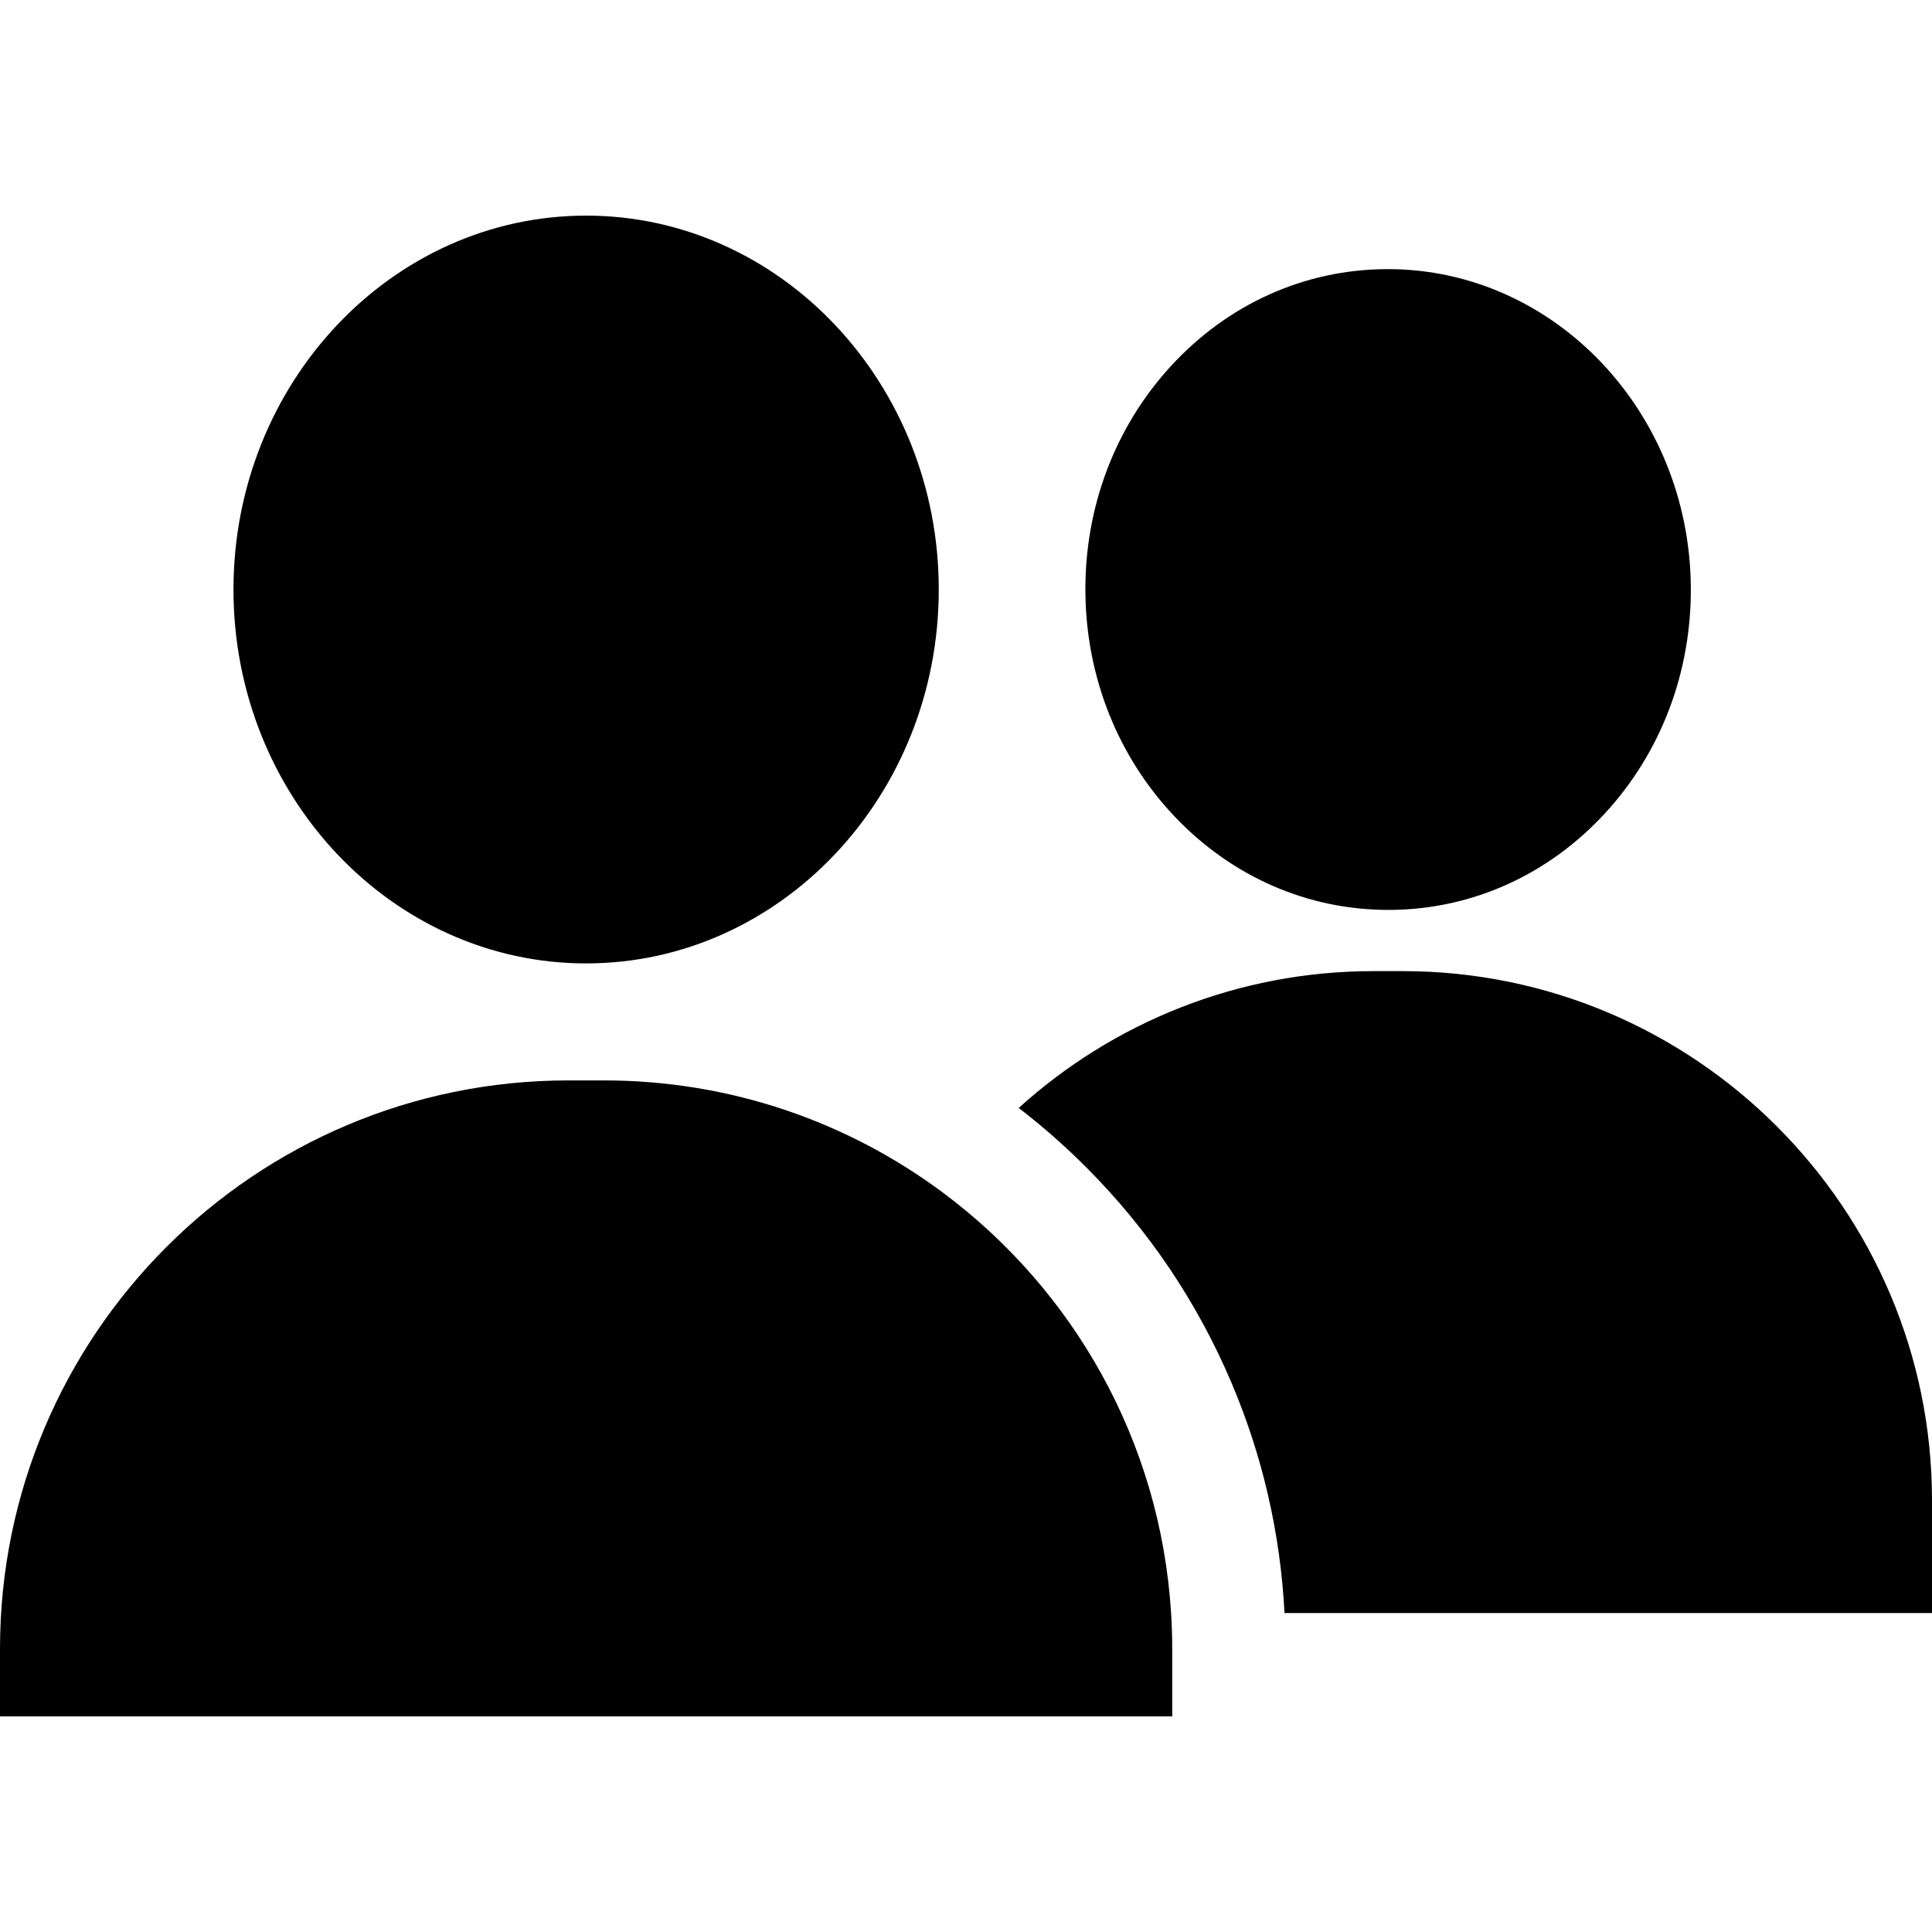
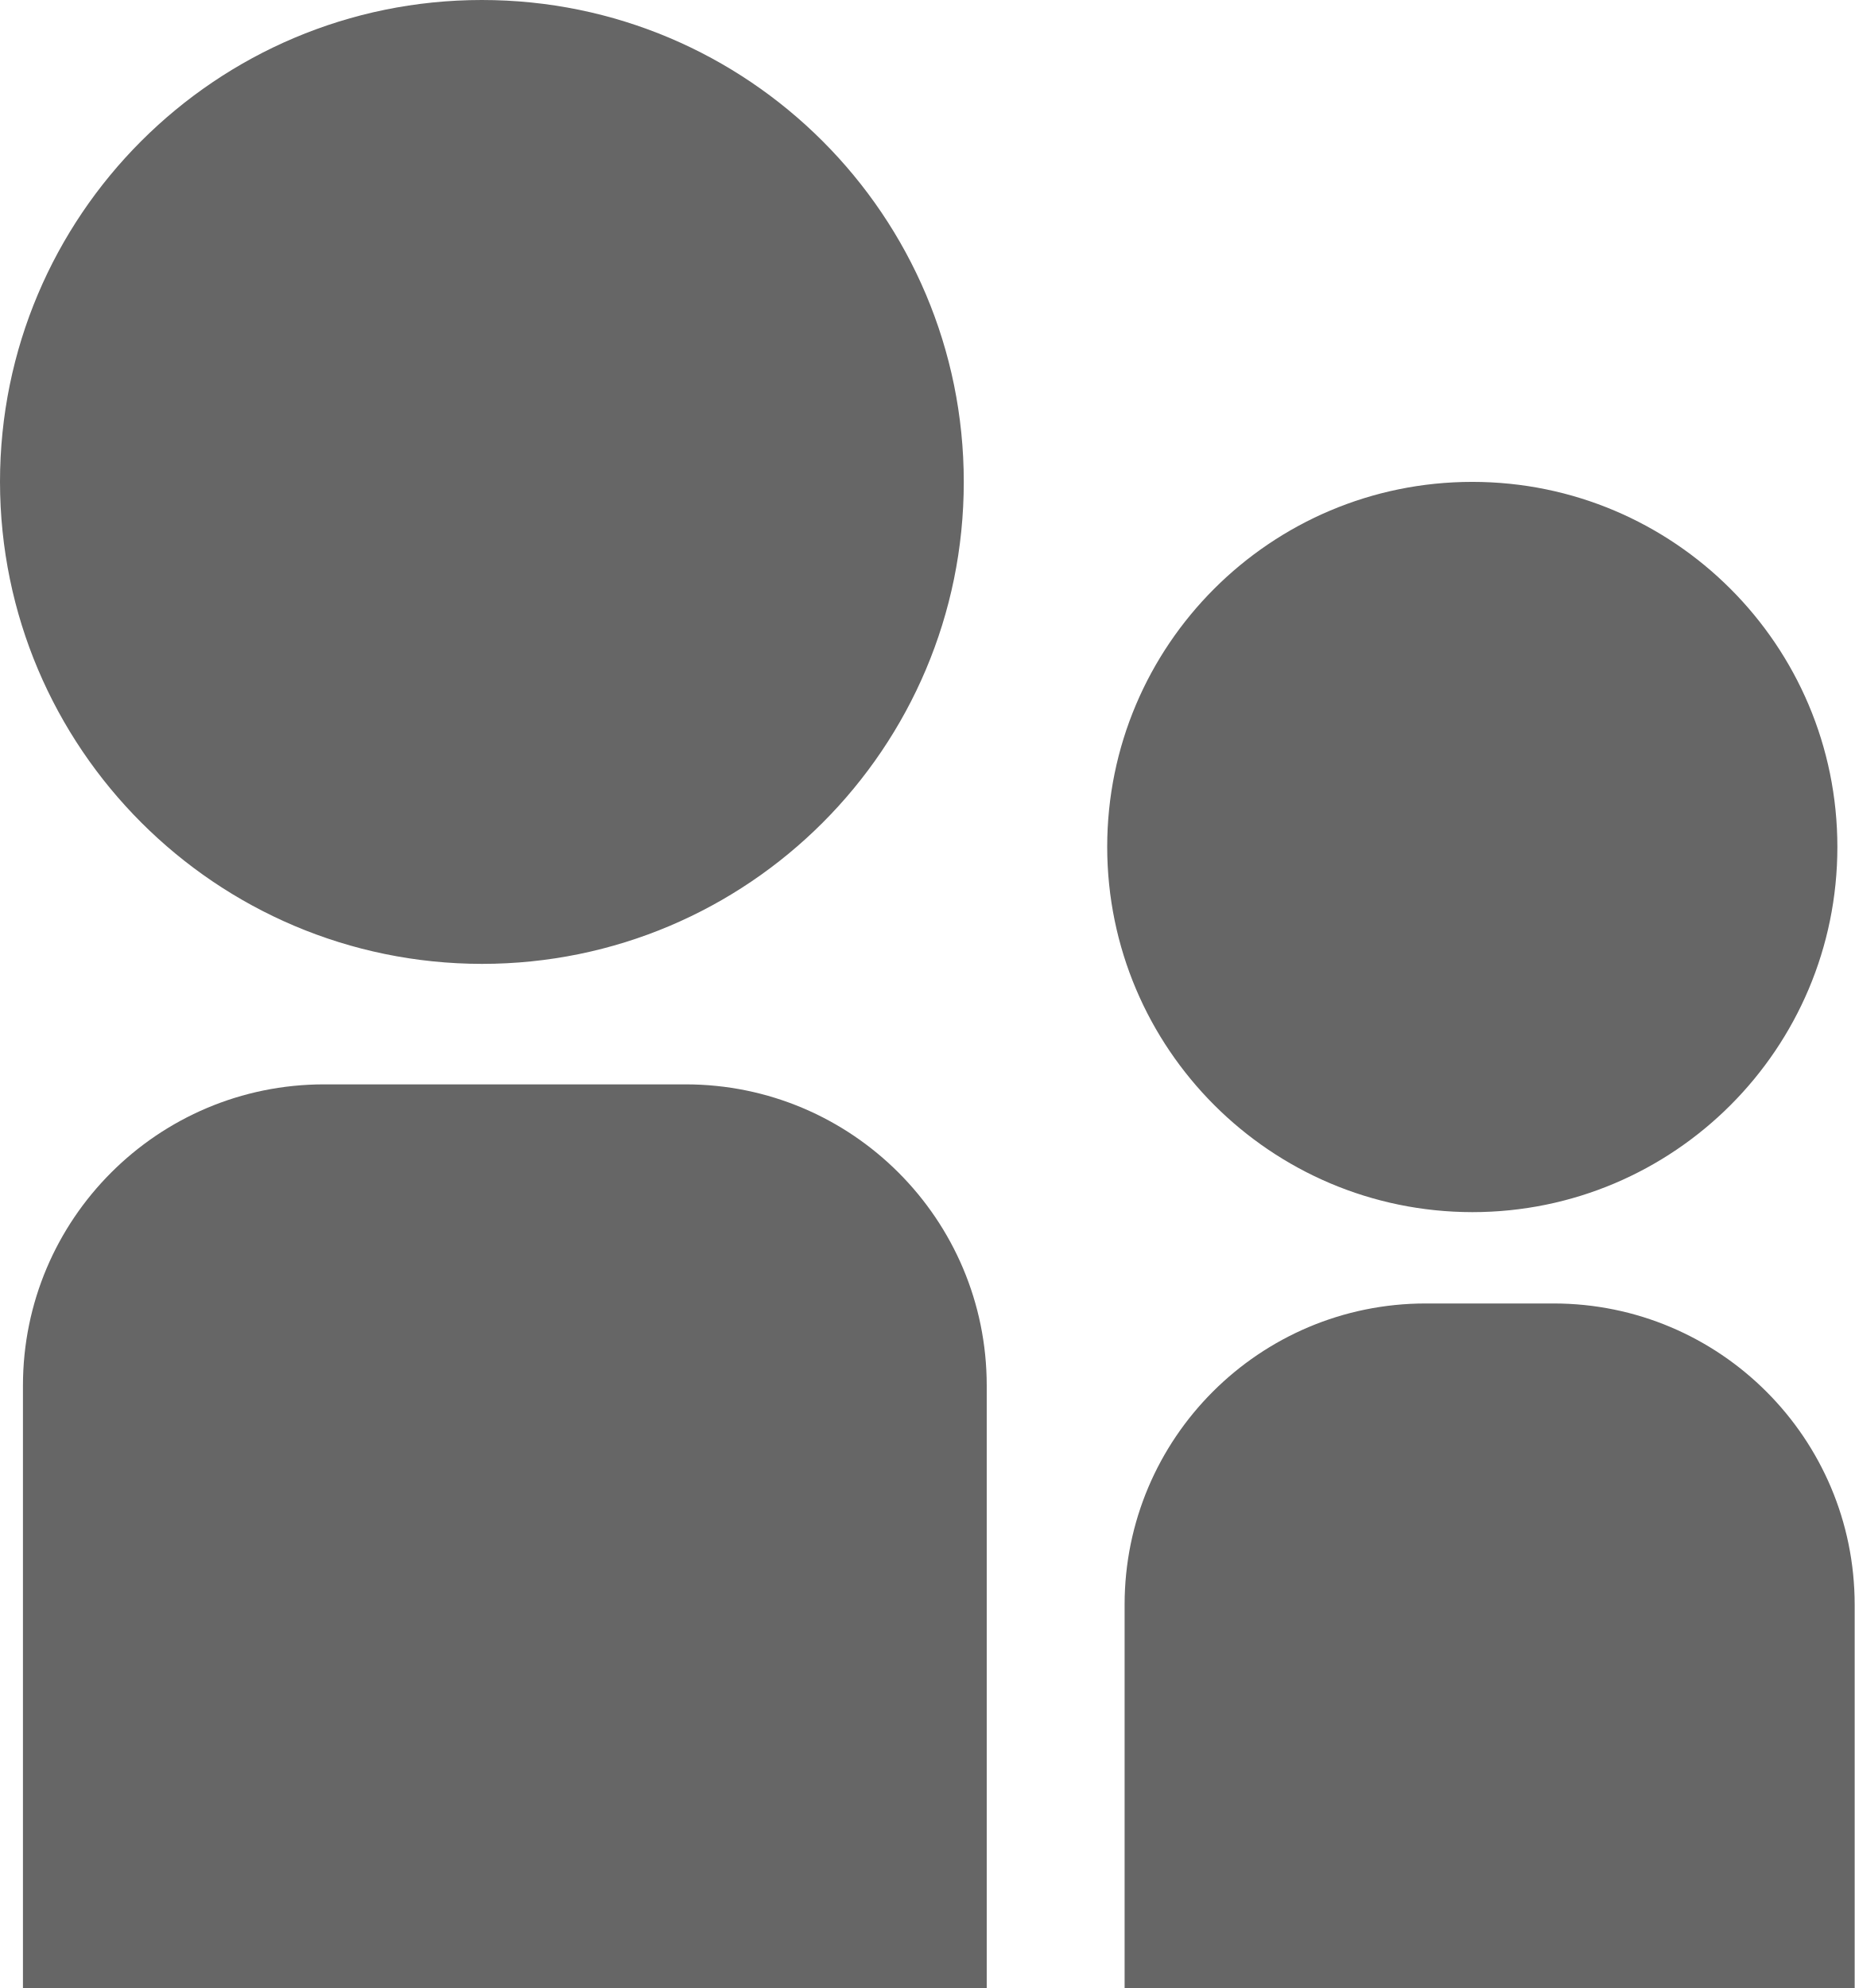
- <svg xmlns="http://www.w3.org/2000/svg" version="1.1" id="Capa_1" x="0px" y="0px" viewBox="0 0 512 512" style="enable-background:new 0 0 512 512;" xml:space="preserve">
-   <g>
-     <g>
-       <path d="M155.327,57.142c-51.531,0-93.454,44.45-93.454,99.086c0,54.636,41.923,99.086,93.454,99.086s93.455-44.45,93.455-99.086    C248.782,101.592,206.859,57.142,155.327,57.142z" />
+ <svg xmlns="http://www.w3.org/2000/svg" width="30.791" height="33" viewBox="0 0 30.791 33">
+   <g id="MiRed" transform="translate(-0.648)">
+     <g id="network" transform="translate(0.648)">
+       <path id="Union_3" data-name="Union 3" d="M18.67,33V26.637a5,5,0,0,1,5-5h2.12a5,5,0,0,1,5,5V33ZM.381,33V23a5,5,0,0,1,5-5h6a5,5,0,0,1,5,5V33Zm18-18.94a6.061,6.061,0,1,1,6.061,6.061A6.068,6.068,0,0,1,18.381,14.061ZM0,8a8,8,0,1,1,8,8A8.009,8.009,0,0,1,0,8Z" fill="#666" />
    </g>
  </g>
-   <g>
-     <g>
-       <path d="M367.798,71.321c-0.211,0-0.425,0.001-0.636,0.002c-21.626,0.179-41.826,9.31-56.878,25.713    c-14.788,16.113-22.829,37.37-22.644,59.854c0.186,22.484,8.577,43.605,23.628,59.473c15.17,15.991,35.265,24.773,56.651,24.773    c0.215,0,0.43-0.001,0.646-0.002c21.626-0.179,41.826-9.311,56.878-25.713c14.788-16.113,22.829-37.37,22.644-59.855    C447.702,108.972,411.747,71.321,367.798,71.321z" />
-     </g>
-   </g>
-   <g>
-     <g>
-       <path d="M371.74,257.358h-7.76c-36.14,0-69.12,13.74-94.02,36.26c6.23,4.78,12.16,9.99,17.78,15.61    c16.58,16.58,29.6,35.9,38.7,57.42c8.2,19.38,12.88,39.8,13.97,60.83H512v-29.87C512,320.278,449.08,257.358,371.74,257.358z" />
-     </g>
-   </g>
-   <g>
-     <g>
-       <path d="M310.35,427.478c-2.83-45.59-25.94-85.69-60.43-111.39c-25.09-18.7-56.21-29.77-89.92-29.77h-9.34    C67.45,286.319,0,353.768,0,436.978v17.88h310.65v-17.88C310.65,433.788,310.55,430.618,310.35,427.478z" />
-     </g>
-   </g>
-   <g>
- </g>
-   <g>
- </g>
-   <g>
- </g>
-   <g>
- </g>
-   <g>
- </g>
-   <g>
- </g>
-   <g>
- </g>
-   <g>
- </g>
-   <g>
- </g>
-   <g>
- </g>
-   <g>
- </g>
-   <g>
- </g>
-   <g>
- </g>
-   <g>
- </g>
-   <g>
- </g>
</svg>
